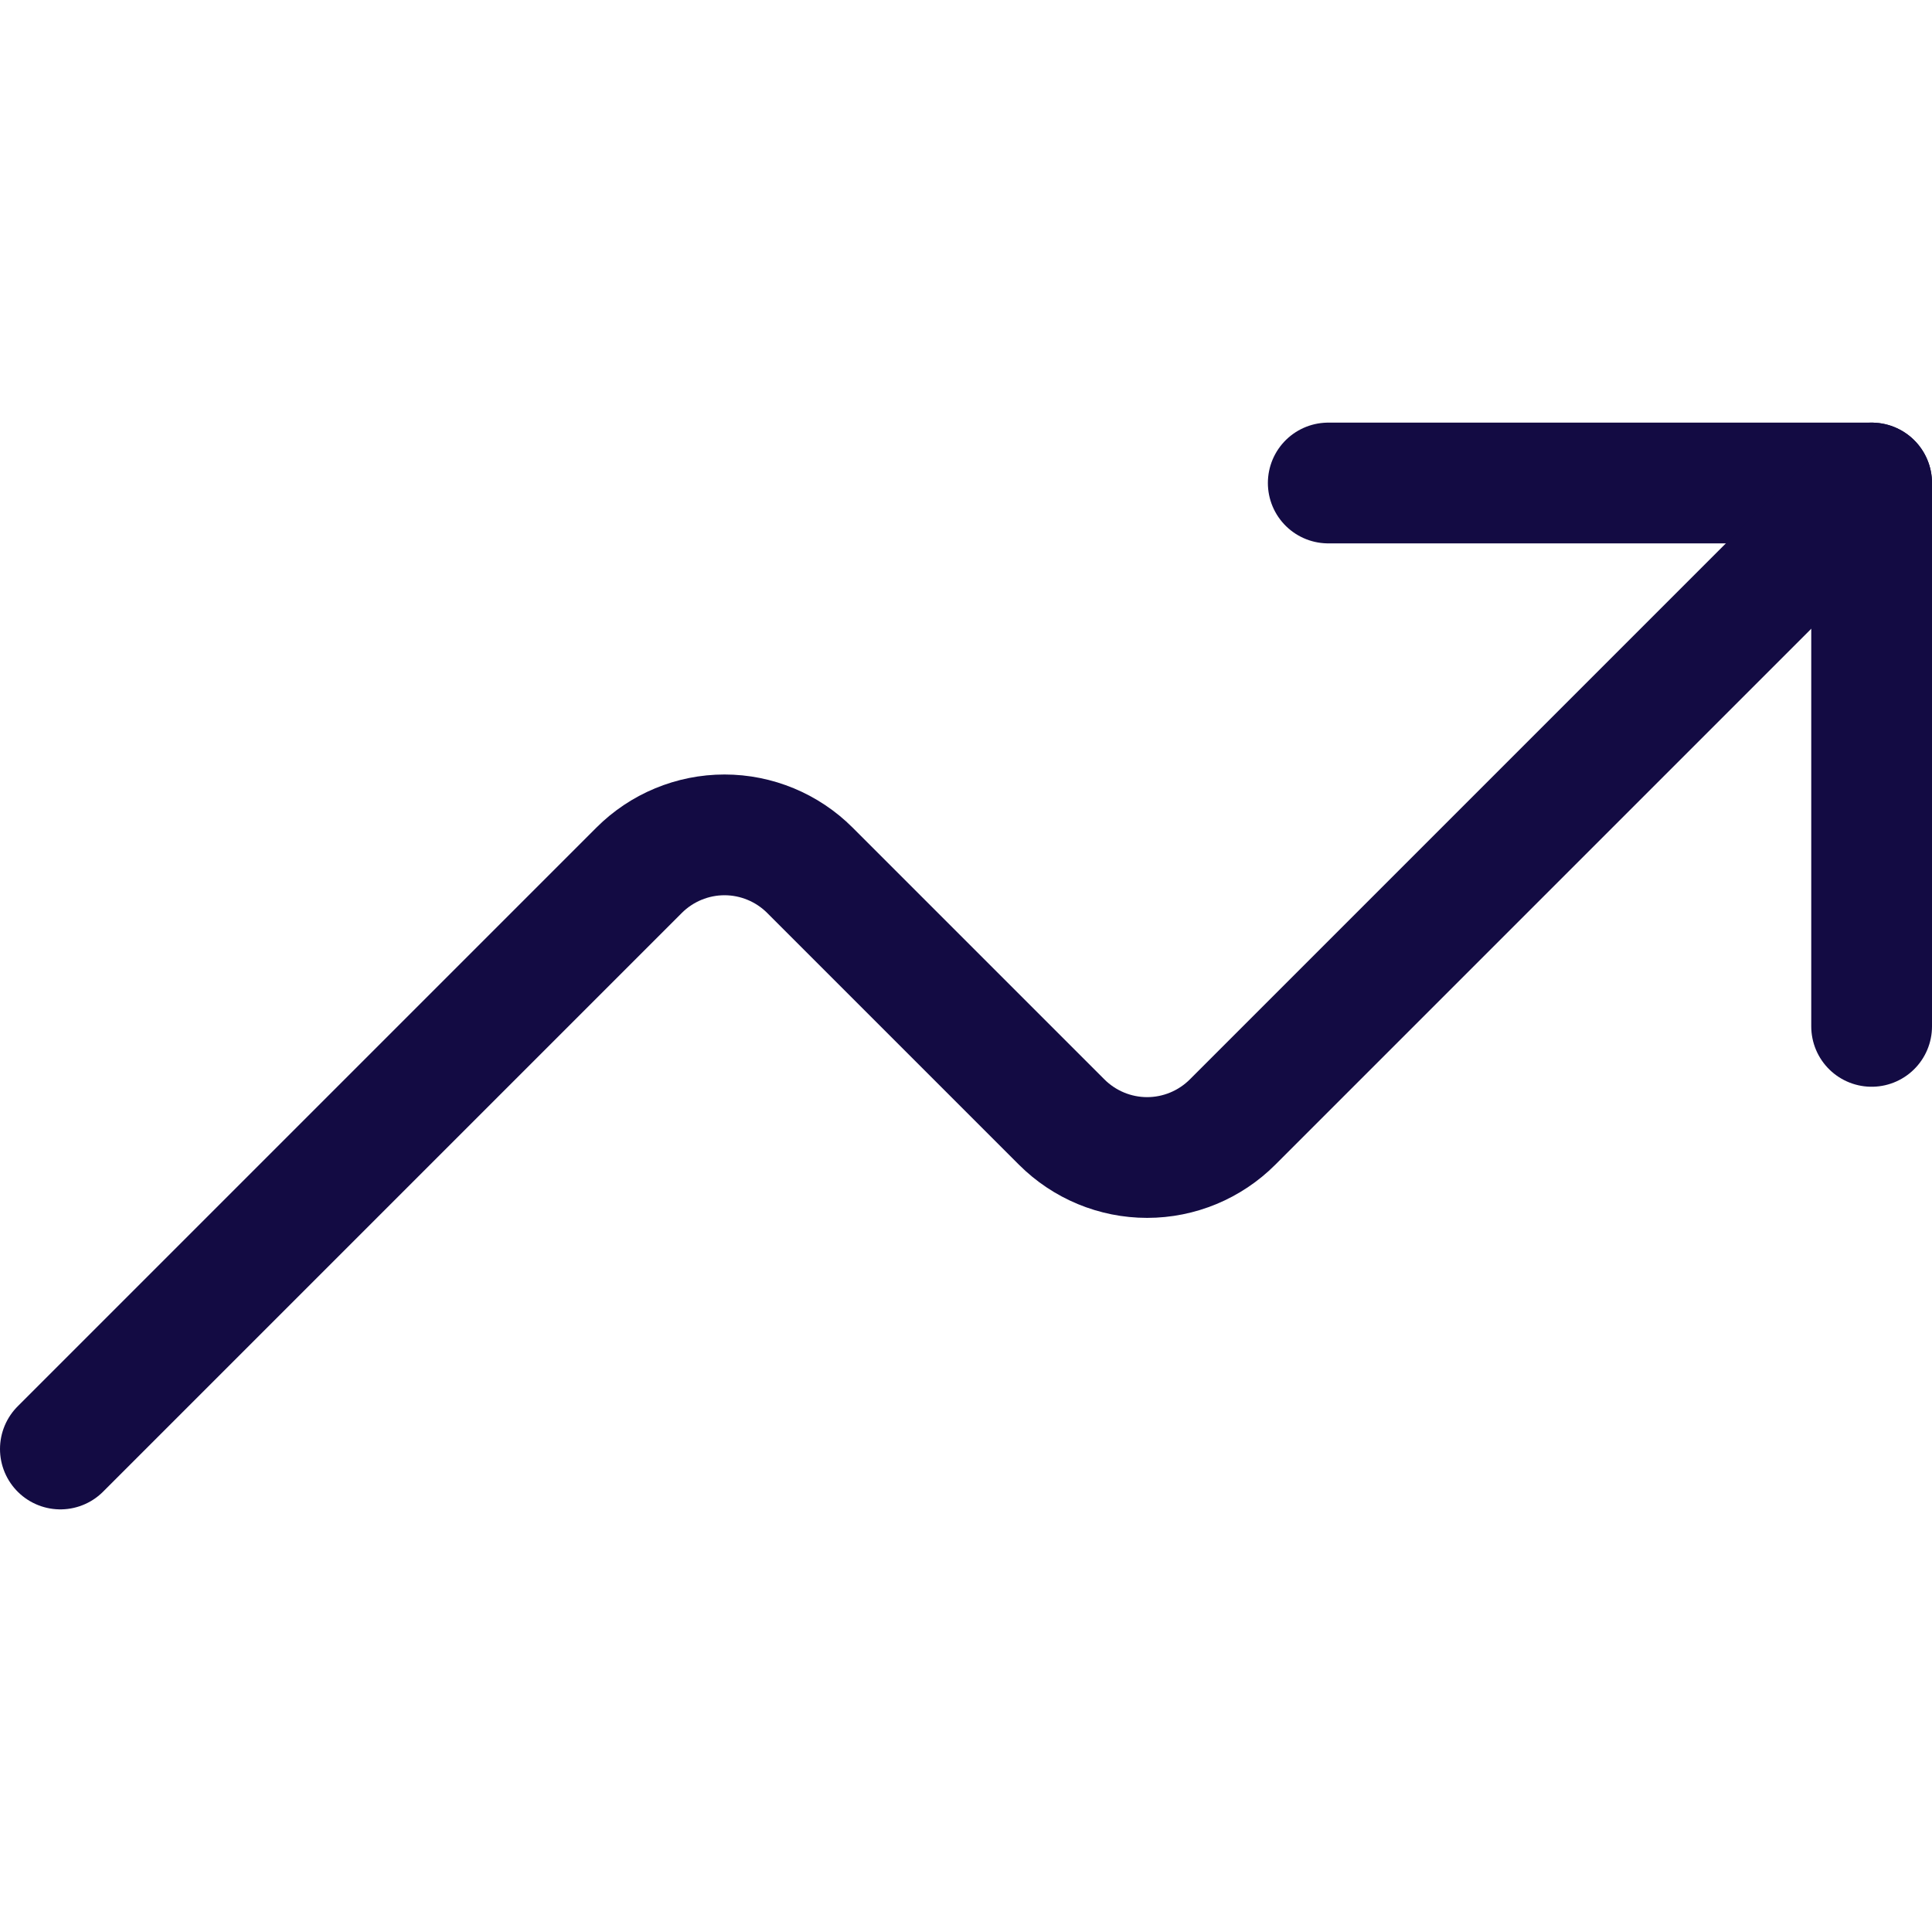
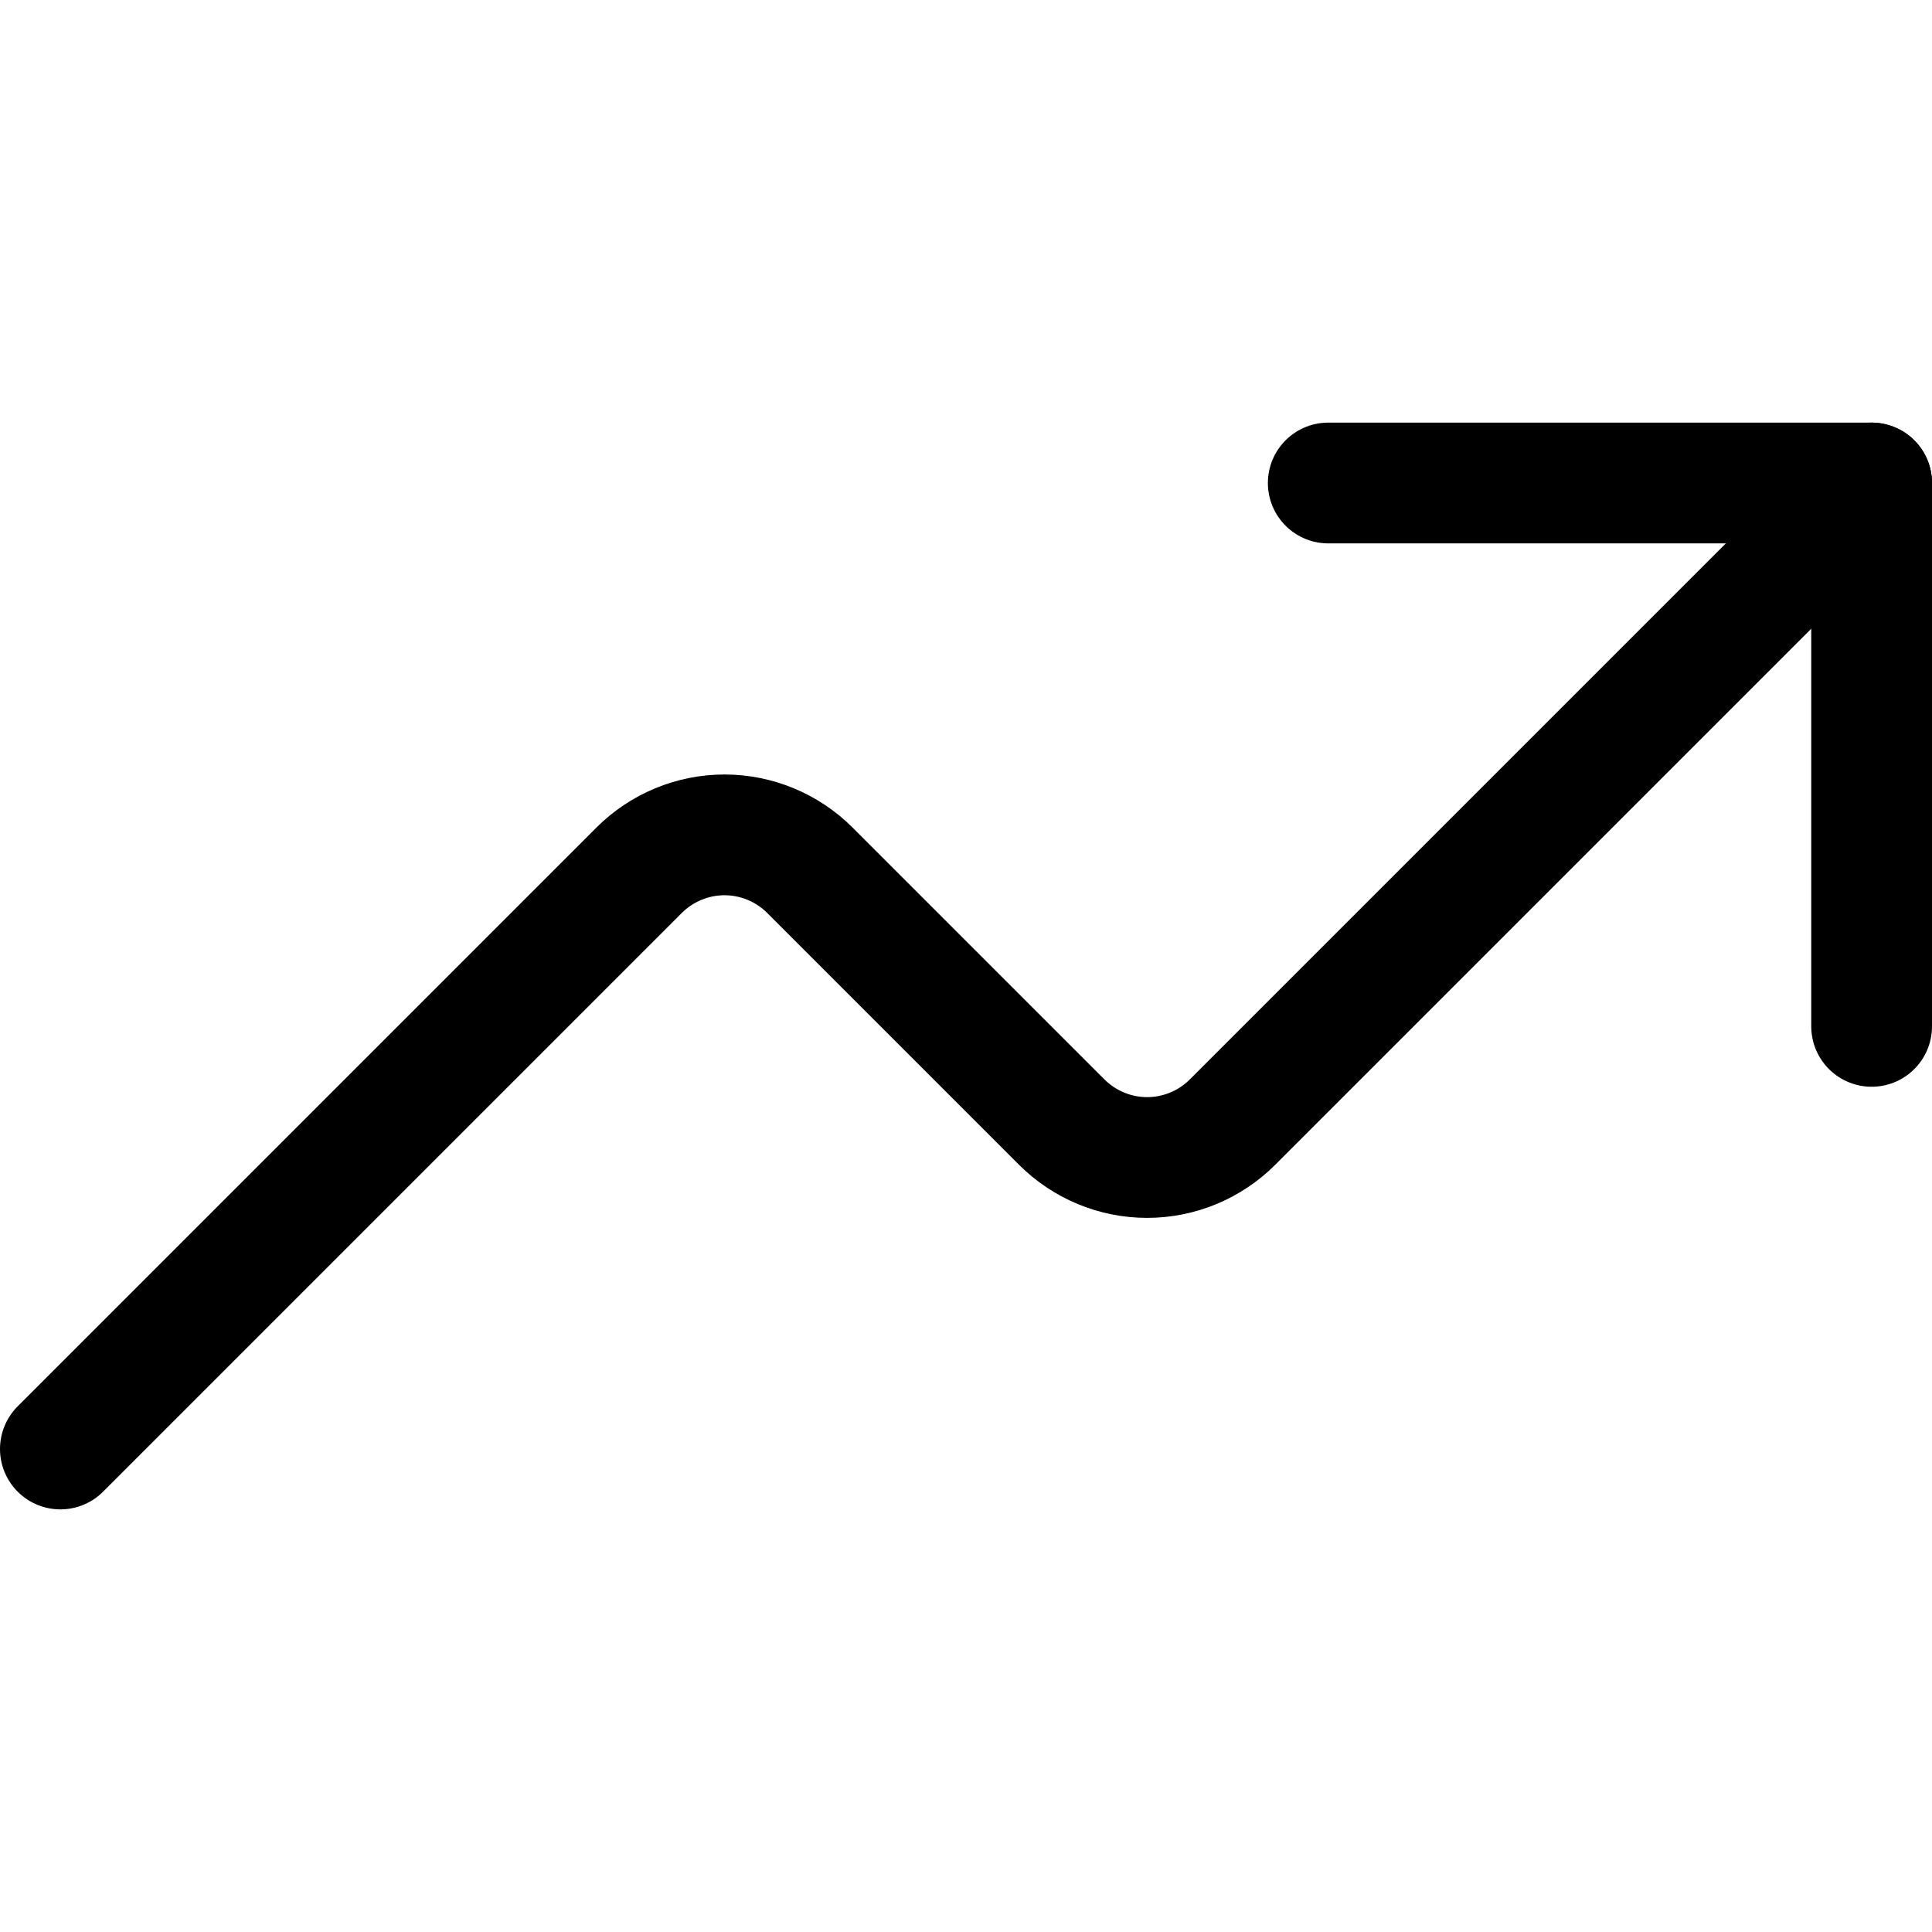
<svg xmlns="http://www.w3.org/2000/svg" width="24" height="24" viewBox="0 0 24 24" fill="none">
-   <path d="M23.25 12.75V6H16.5" stroke="#130B43" stroke-width="1.5" stroke-linecap="round" stroke-linejoin="round" />
-   <path d="M23.25 6L15.311 13.939C15.03 14.22 14.648 14.379 14.25 14.379C13.852 14.379 13.47 14.22 13.189 13.939L10.061 10.811C9.78 10.53 9.398 10.371 9 10.371C8.602 10.371 8.22 10.53 7.939 10.811L0.75 18" stroke="#130B43" stroke-width="1.5" stroke-linecap="round" stroke-linejoin="round" />
+   <path d="M23.25 12.75V6H16.5" stroke="#000" stroke-width="1.5" stroke-linecap="round" stroke-linejoin="round" />
+   <path d="M23.25 6L15.311 13.939C15.03 14.22 14.648 14.379 14.25 14.379C13.852 14.379 13.47 14.22 13.189 13.939L10.061 10.811C9.78 10.53 9.398 10.371 9 10.371C8.602 10.371 8.22 10.53 7.939 10.811L0.75 18" stroke="#000" stroke-width="1.5" stroke-linecap="round" stroke-linejoin="round" />
</svg>
